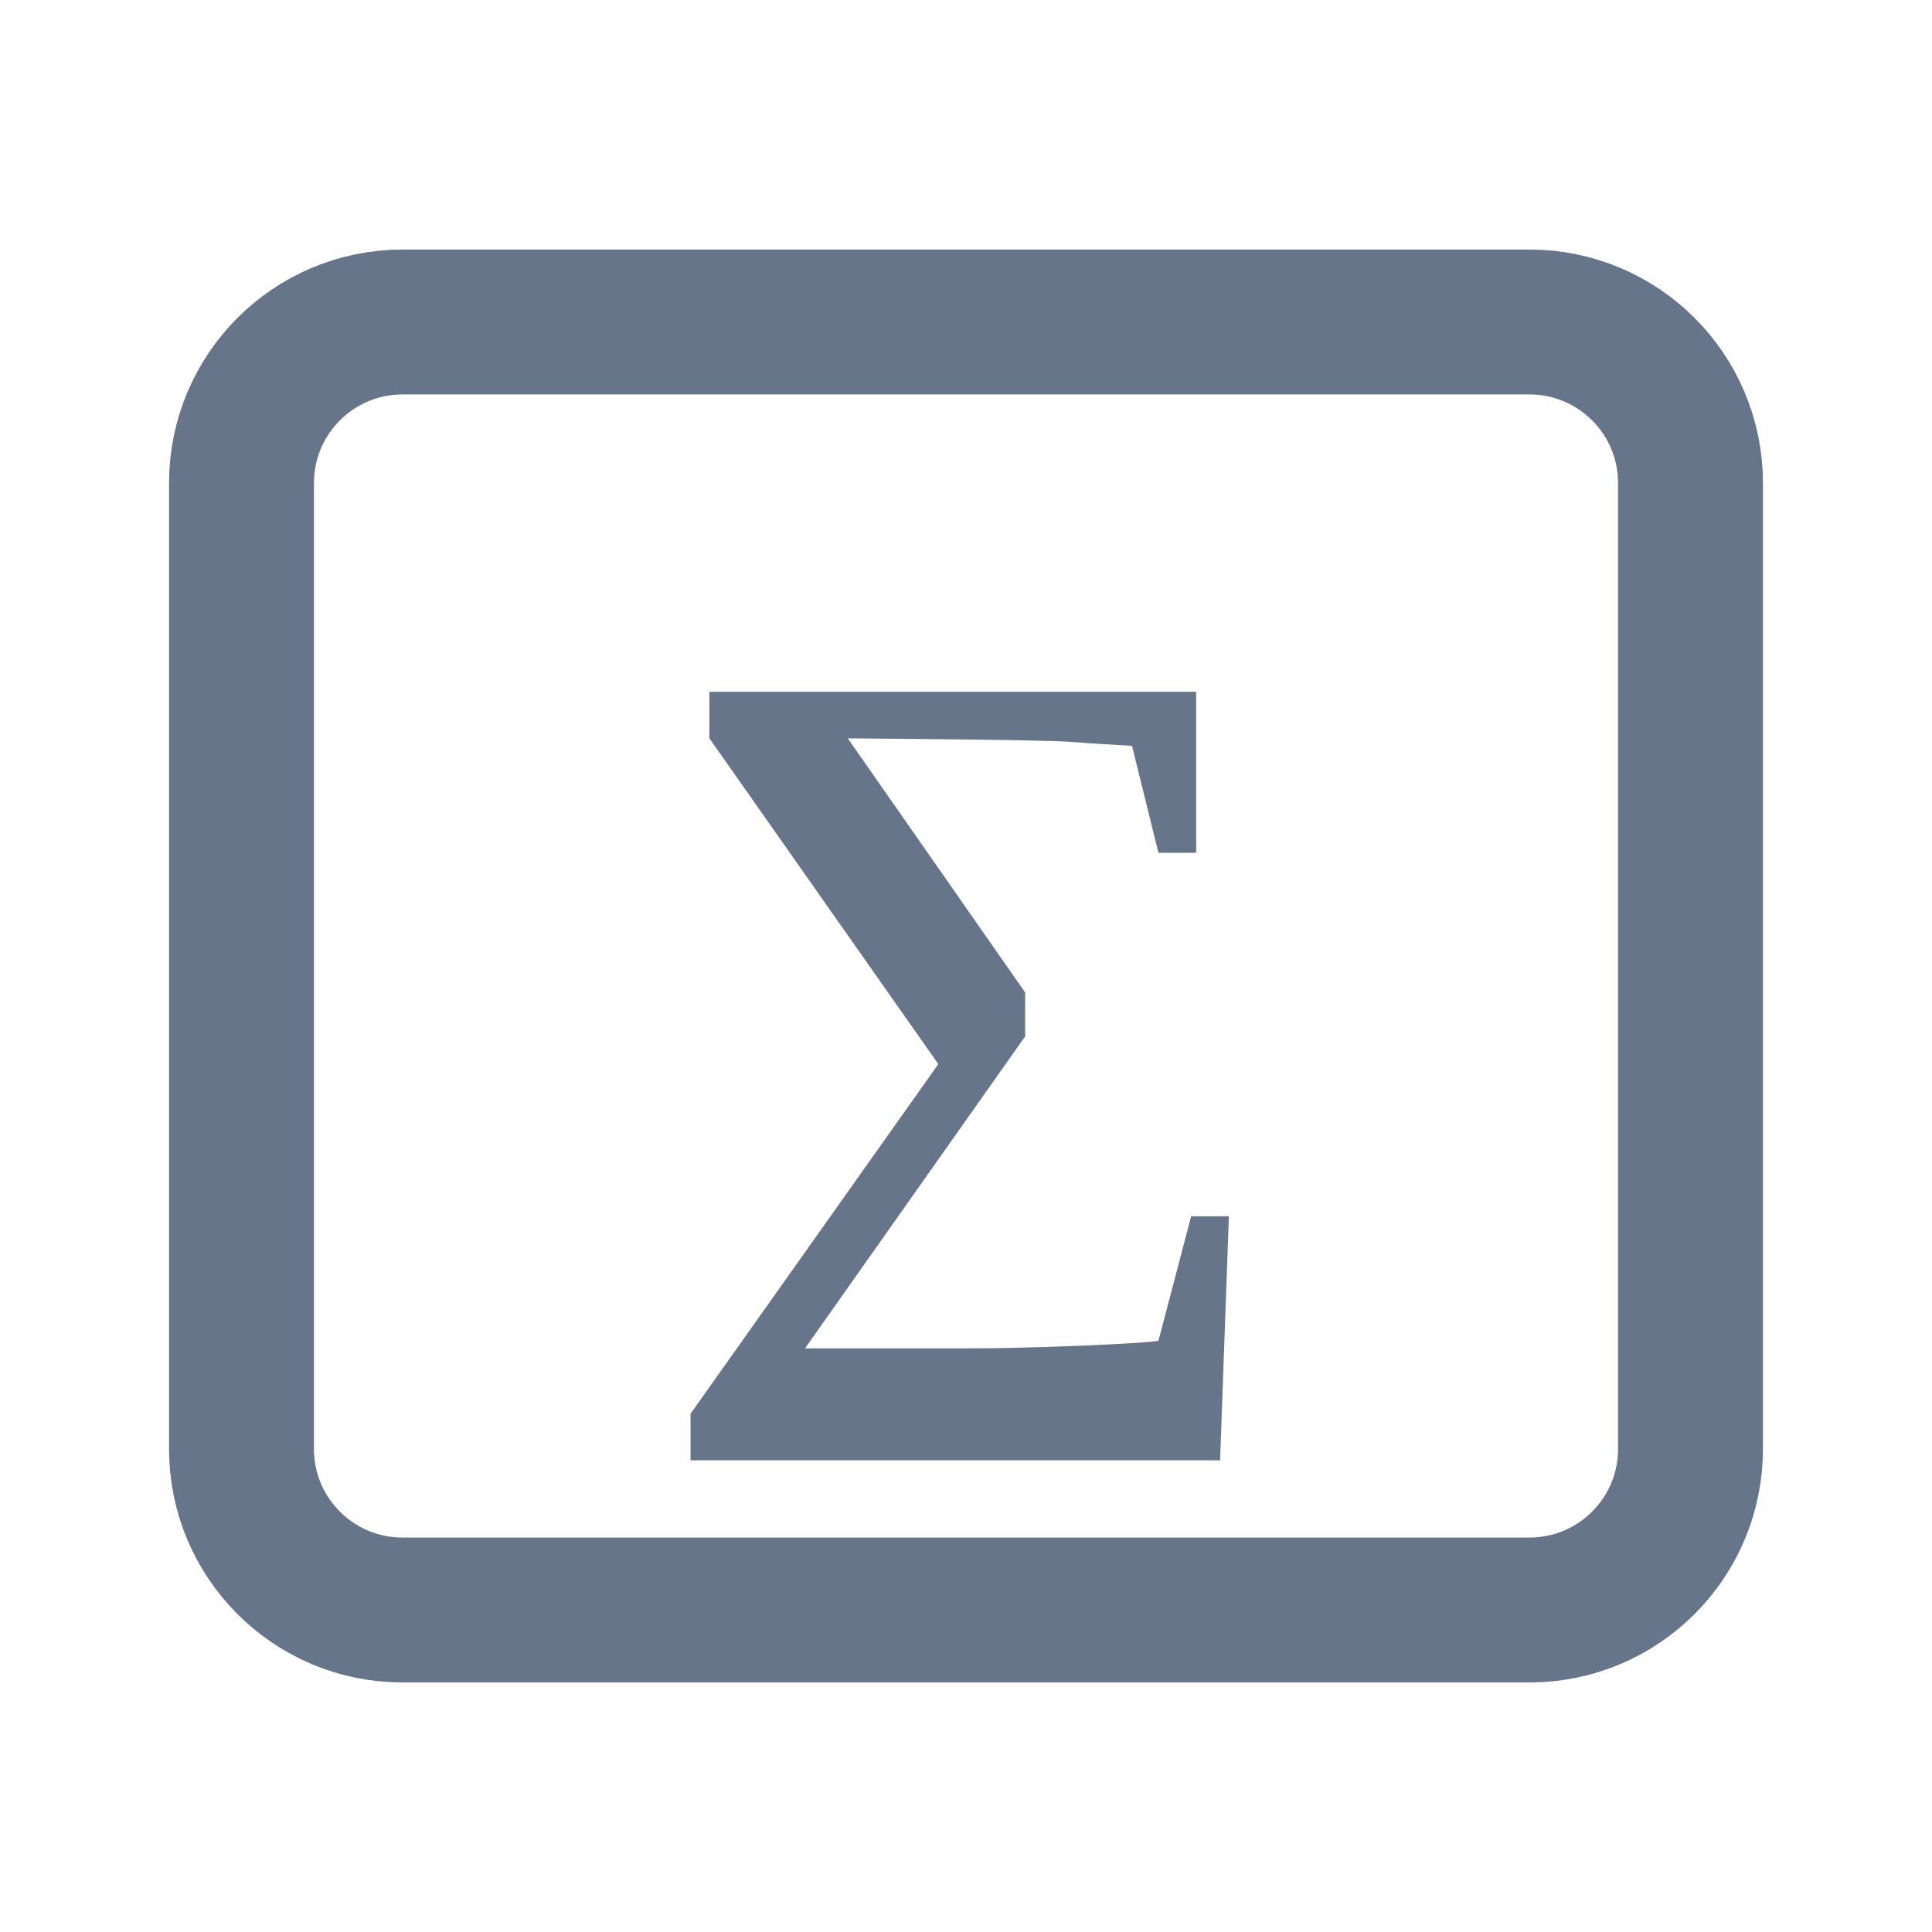
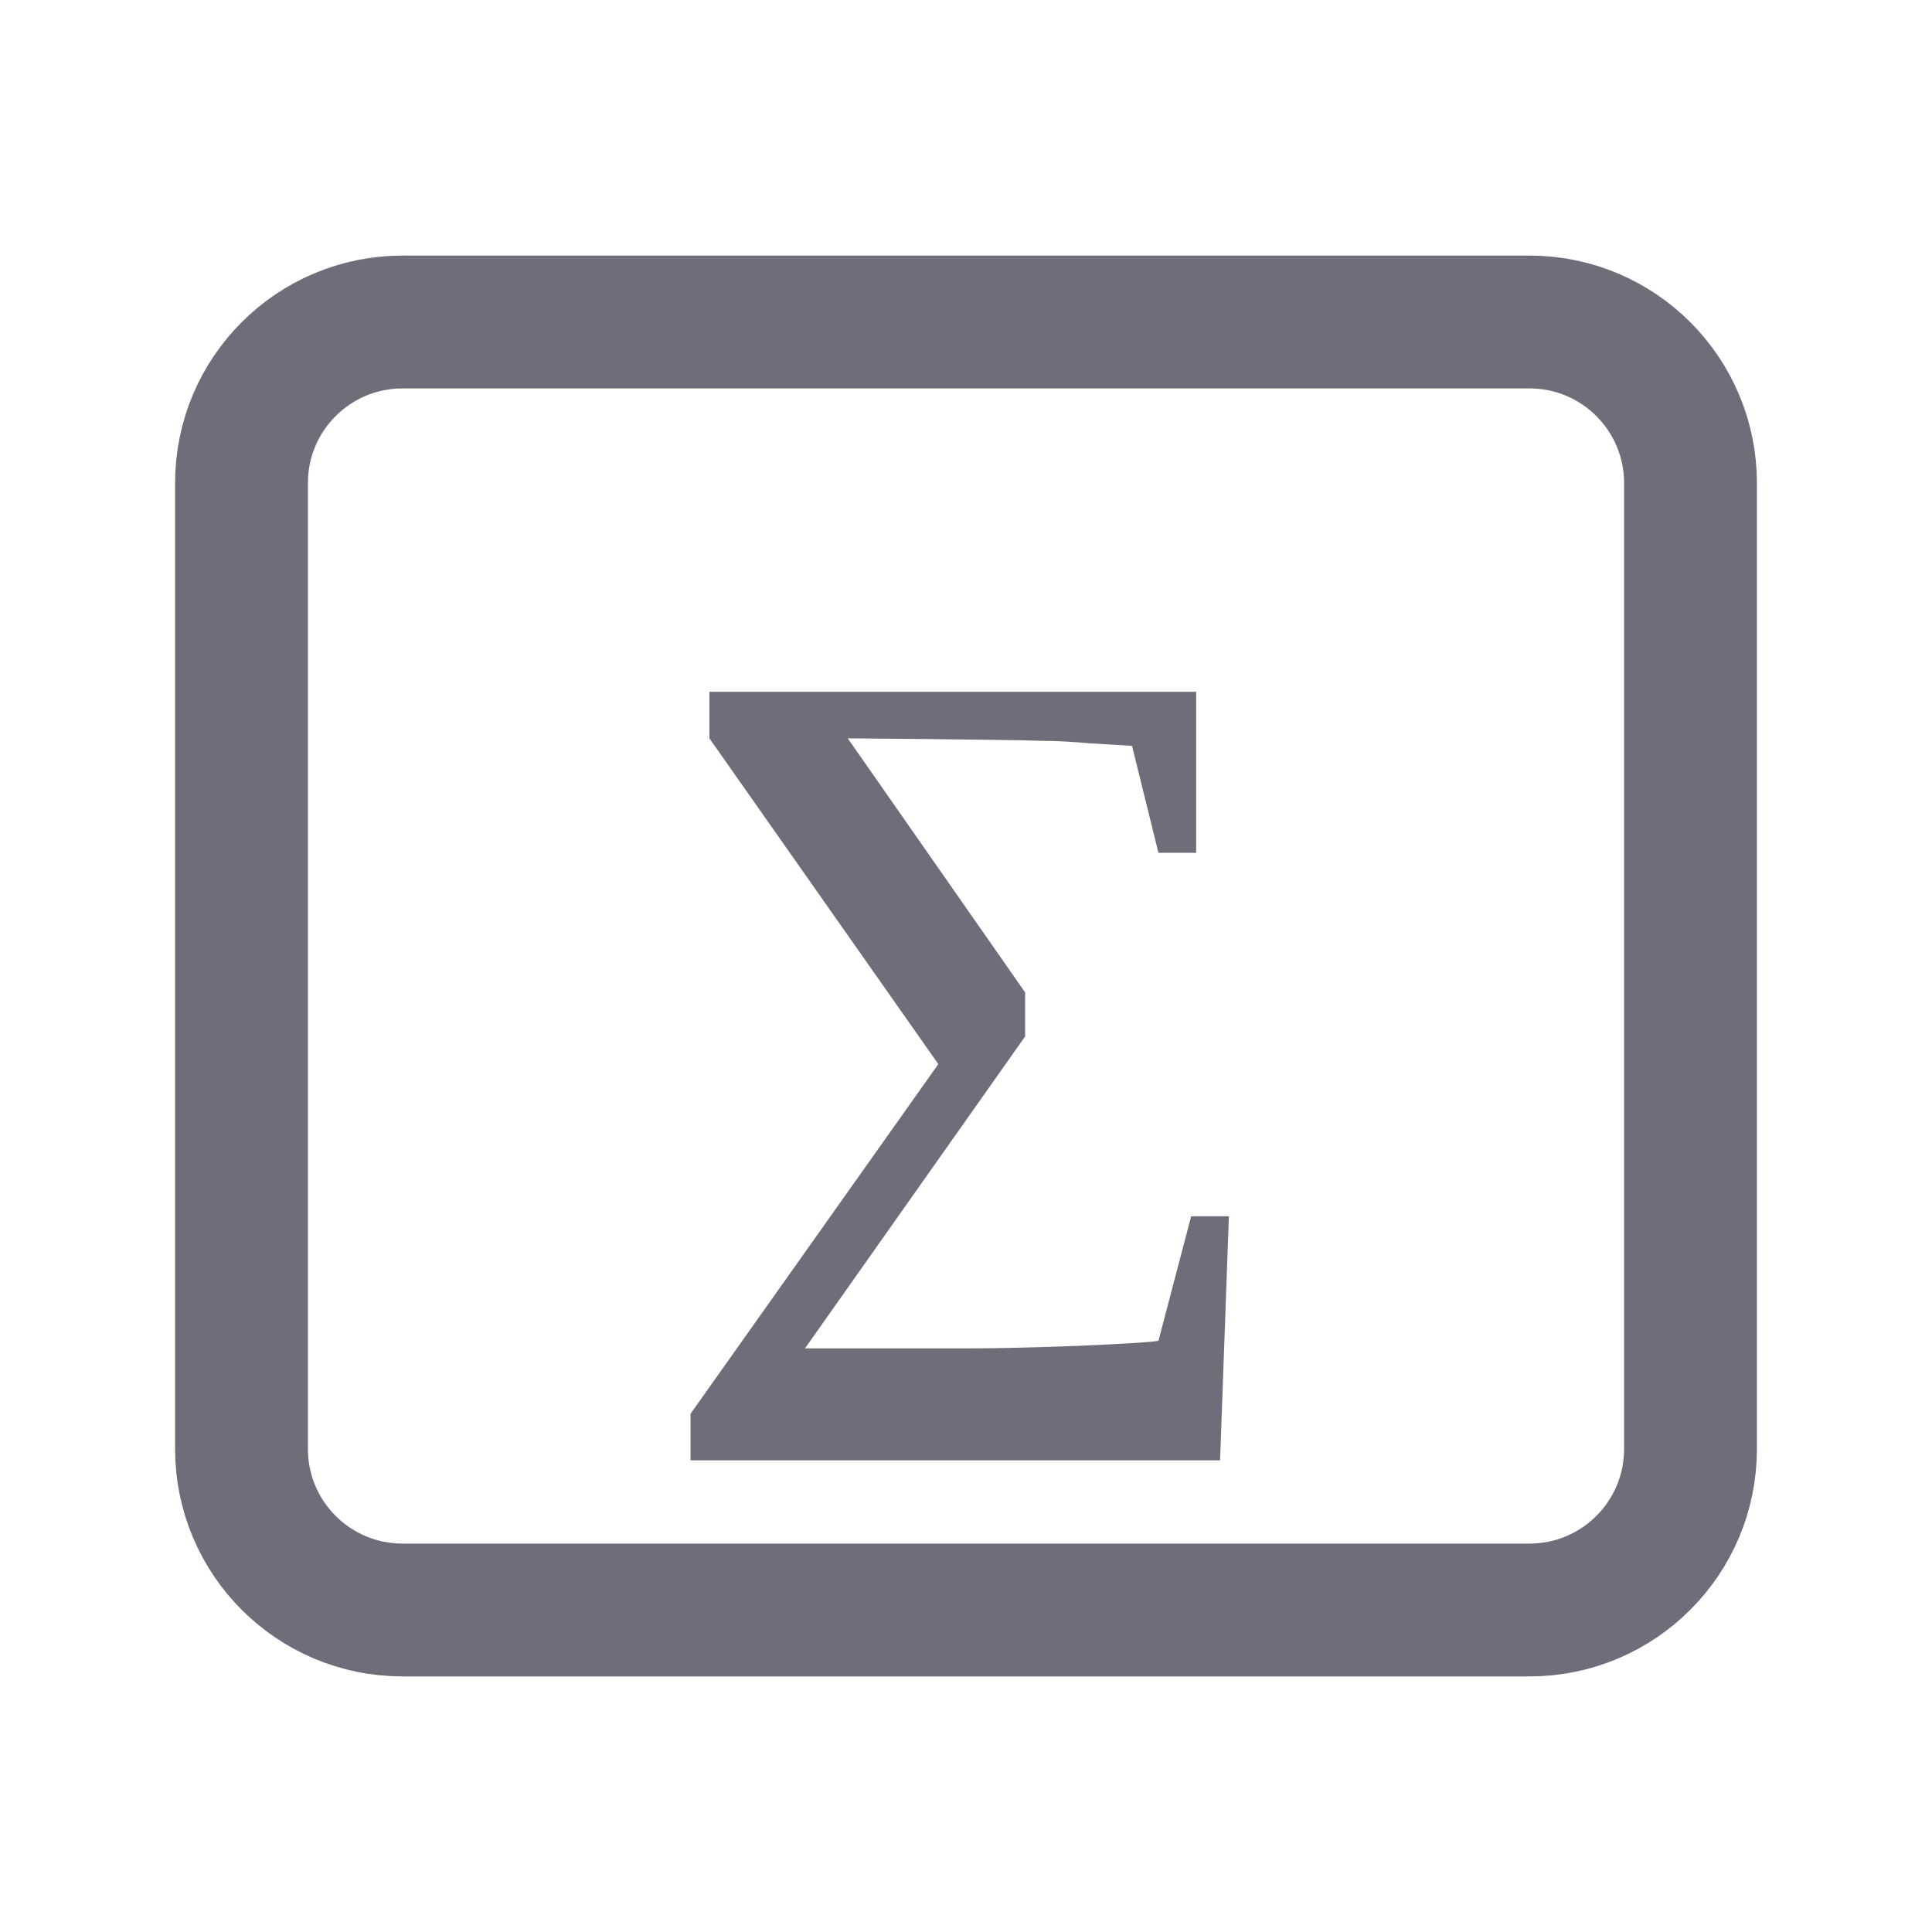
- <svg xmlns="http://www.w3.org/2000/svg" width="24" height="24" viewBox="0 0 24 24" fill="none" stroke="#66758a" stroke-width="1.8" stroke-linecap="round" stroke-linejoin="round">
+ <svg xmlns="http://www.w3.org/2000/svg" width="24" height="24" viewBox="0 0 24 24" fill="none" stroke="#6e6e7b" stroke-width="1.65" stroke-linecap="round" stroke-linejoin="round">
  <rect x="3" y="4" width="18" height="16" rx="2" />
-   <text x="12" y="15.8" text-anchor="middle" font-size="11" font-weight="700" fill="#66758a" stroke="none">∑</text>
+   <text x="12" y="15.8" text-anchor="middle" font-size="11" font-weight="700" fill="#6e6e7b" stroke="none">∑</text>
</svg>
